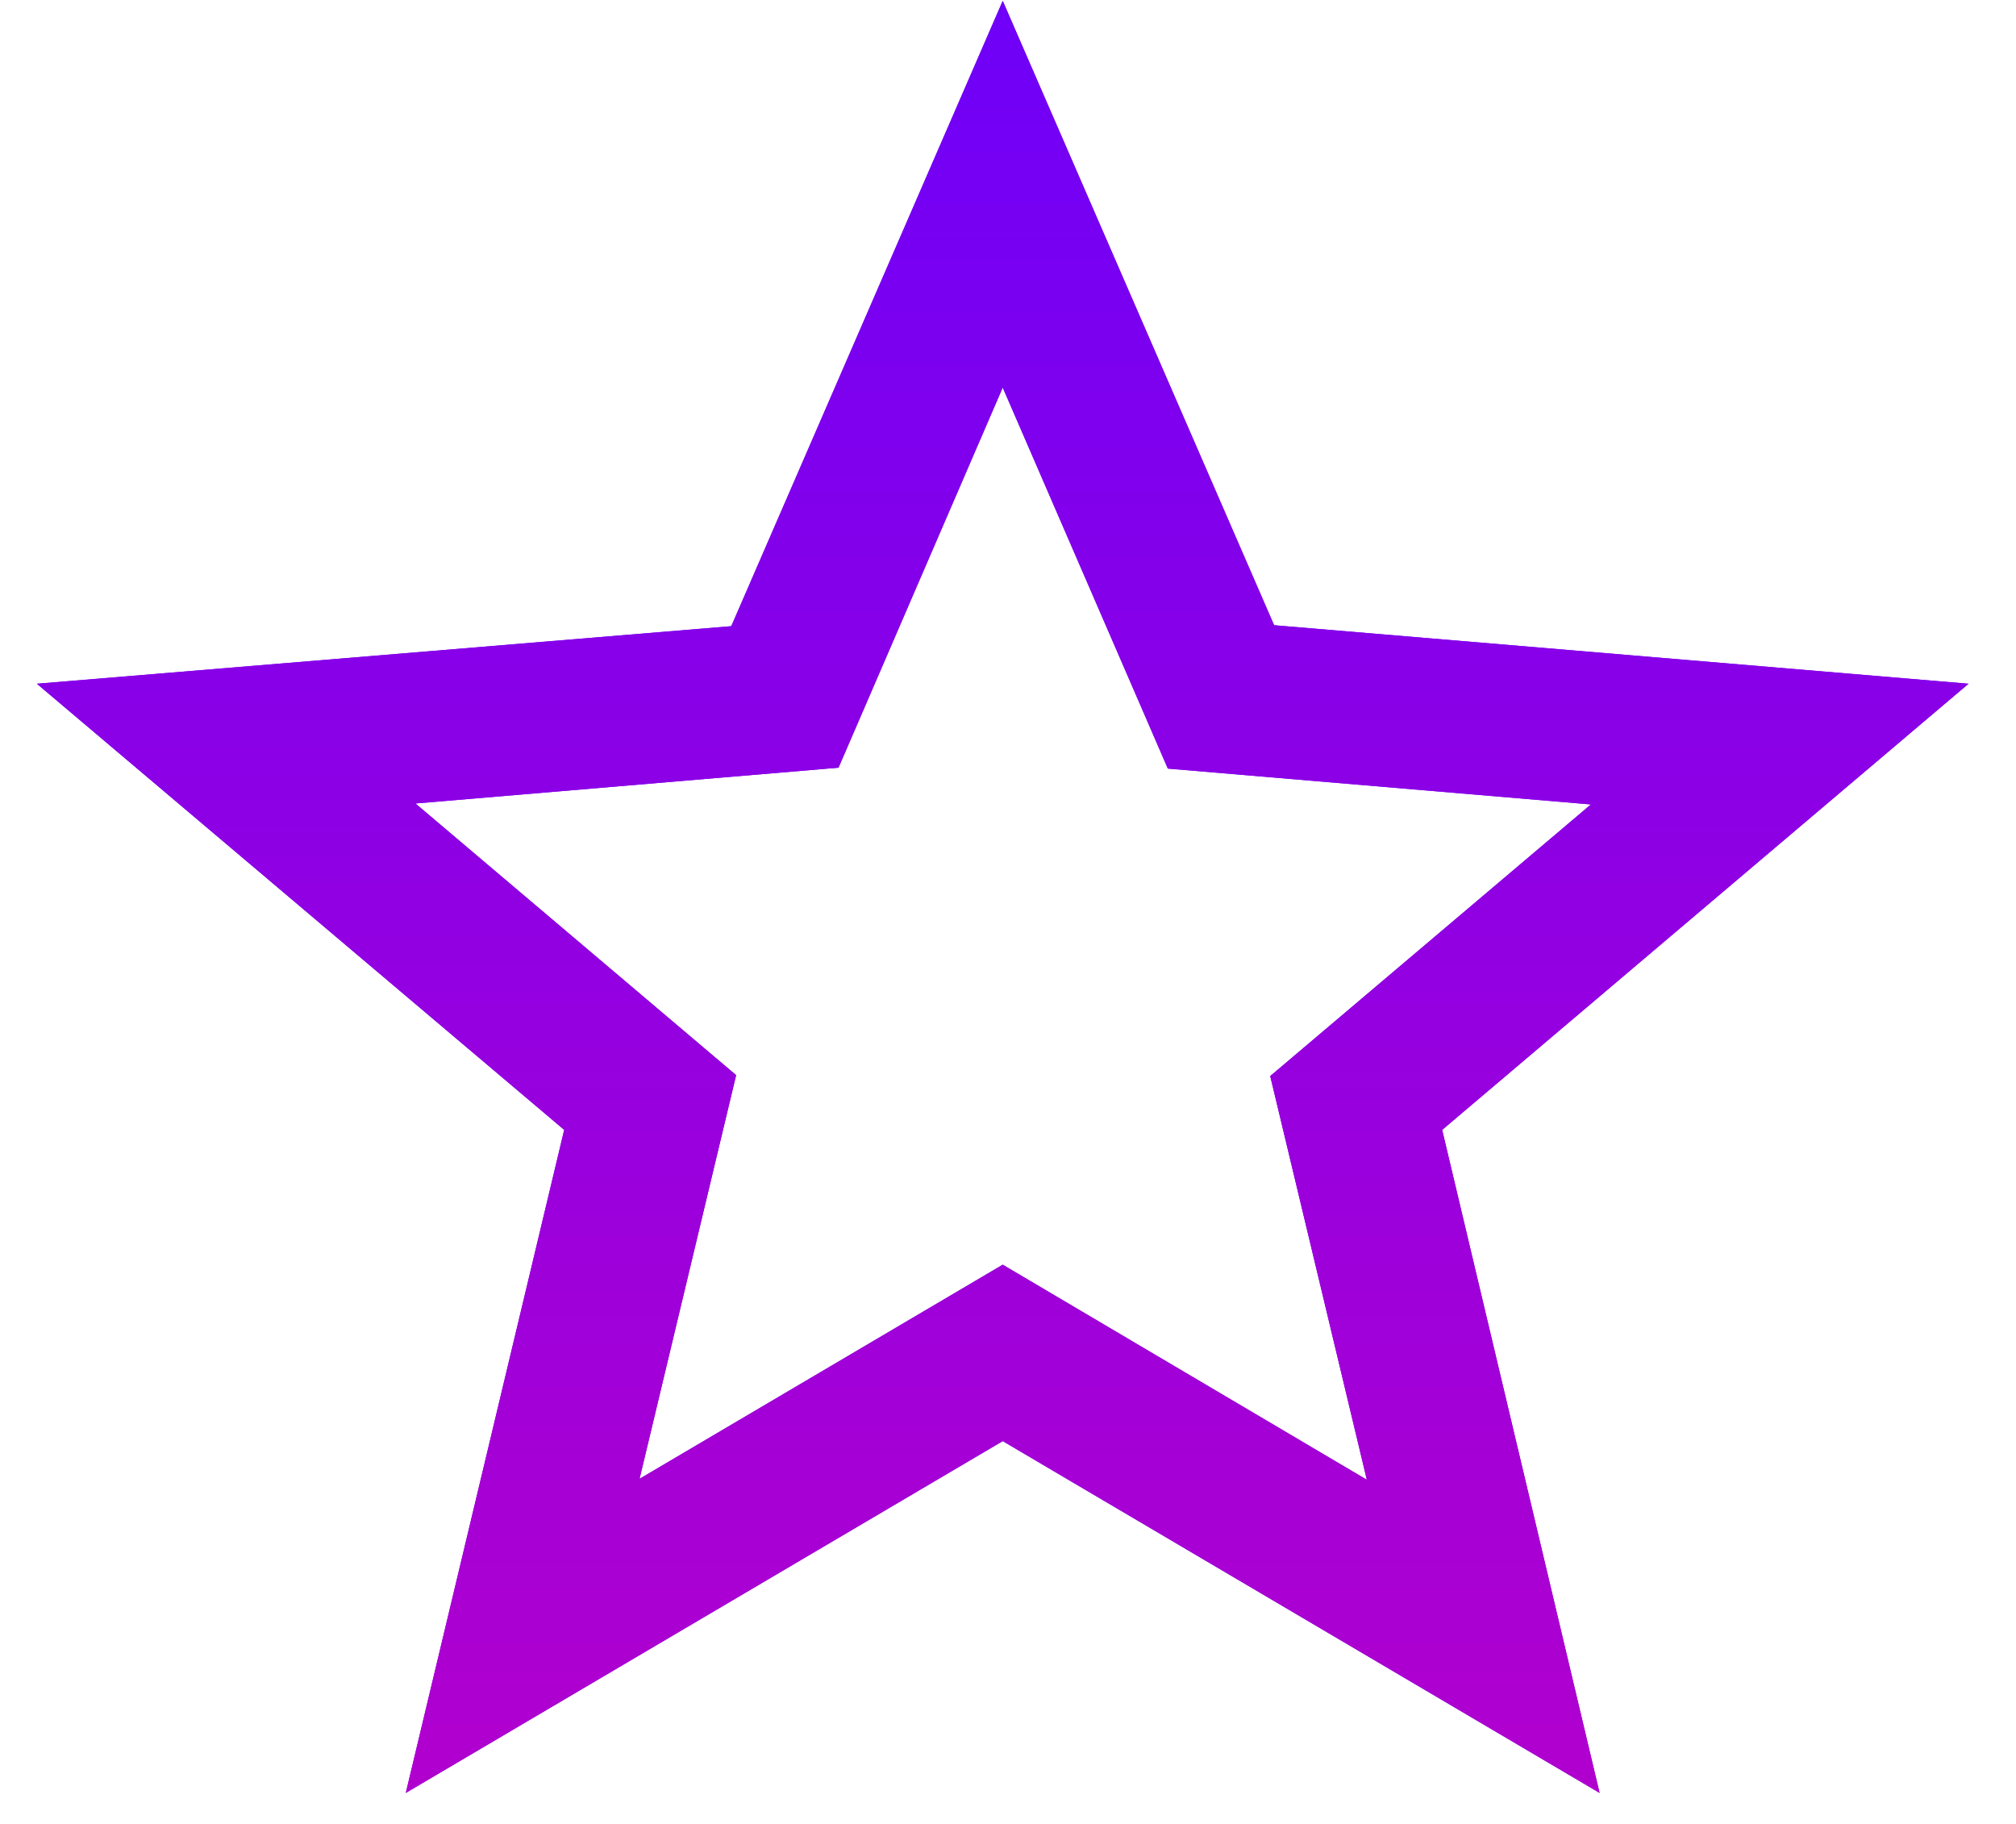
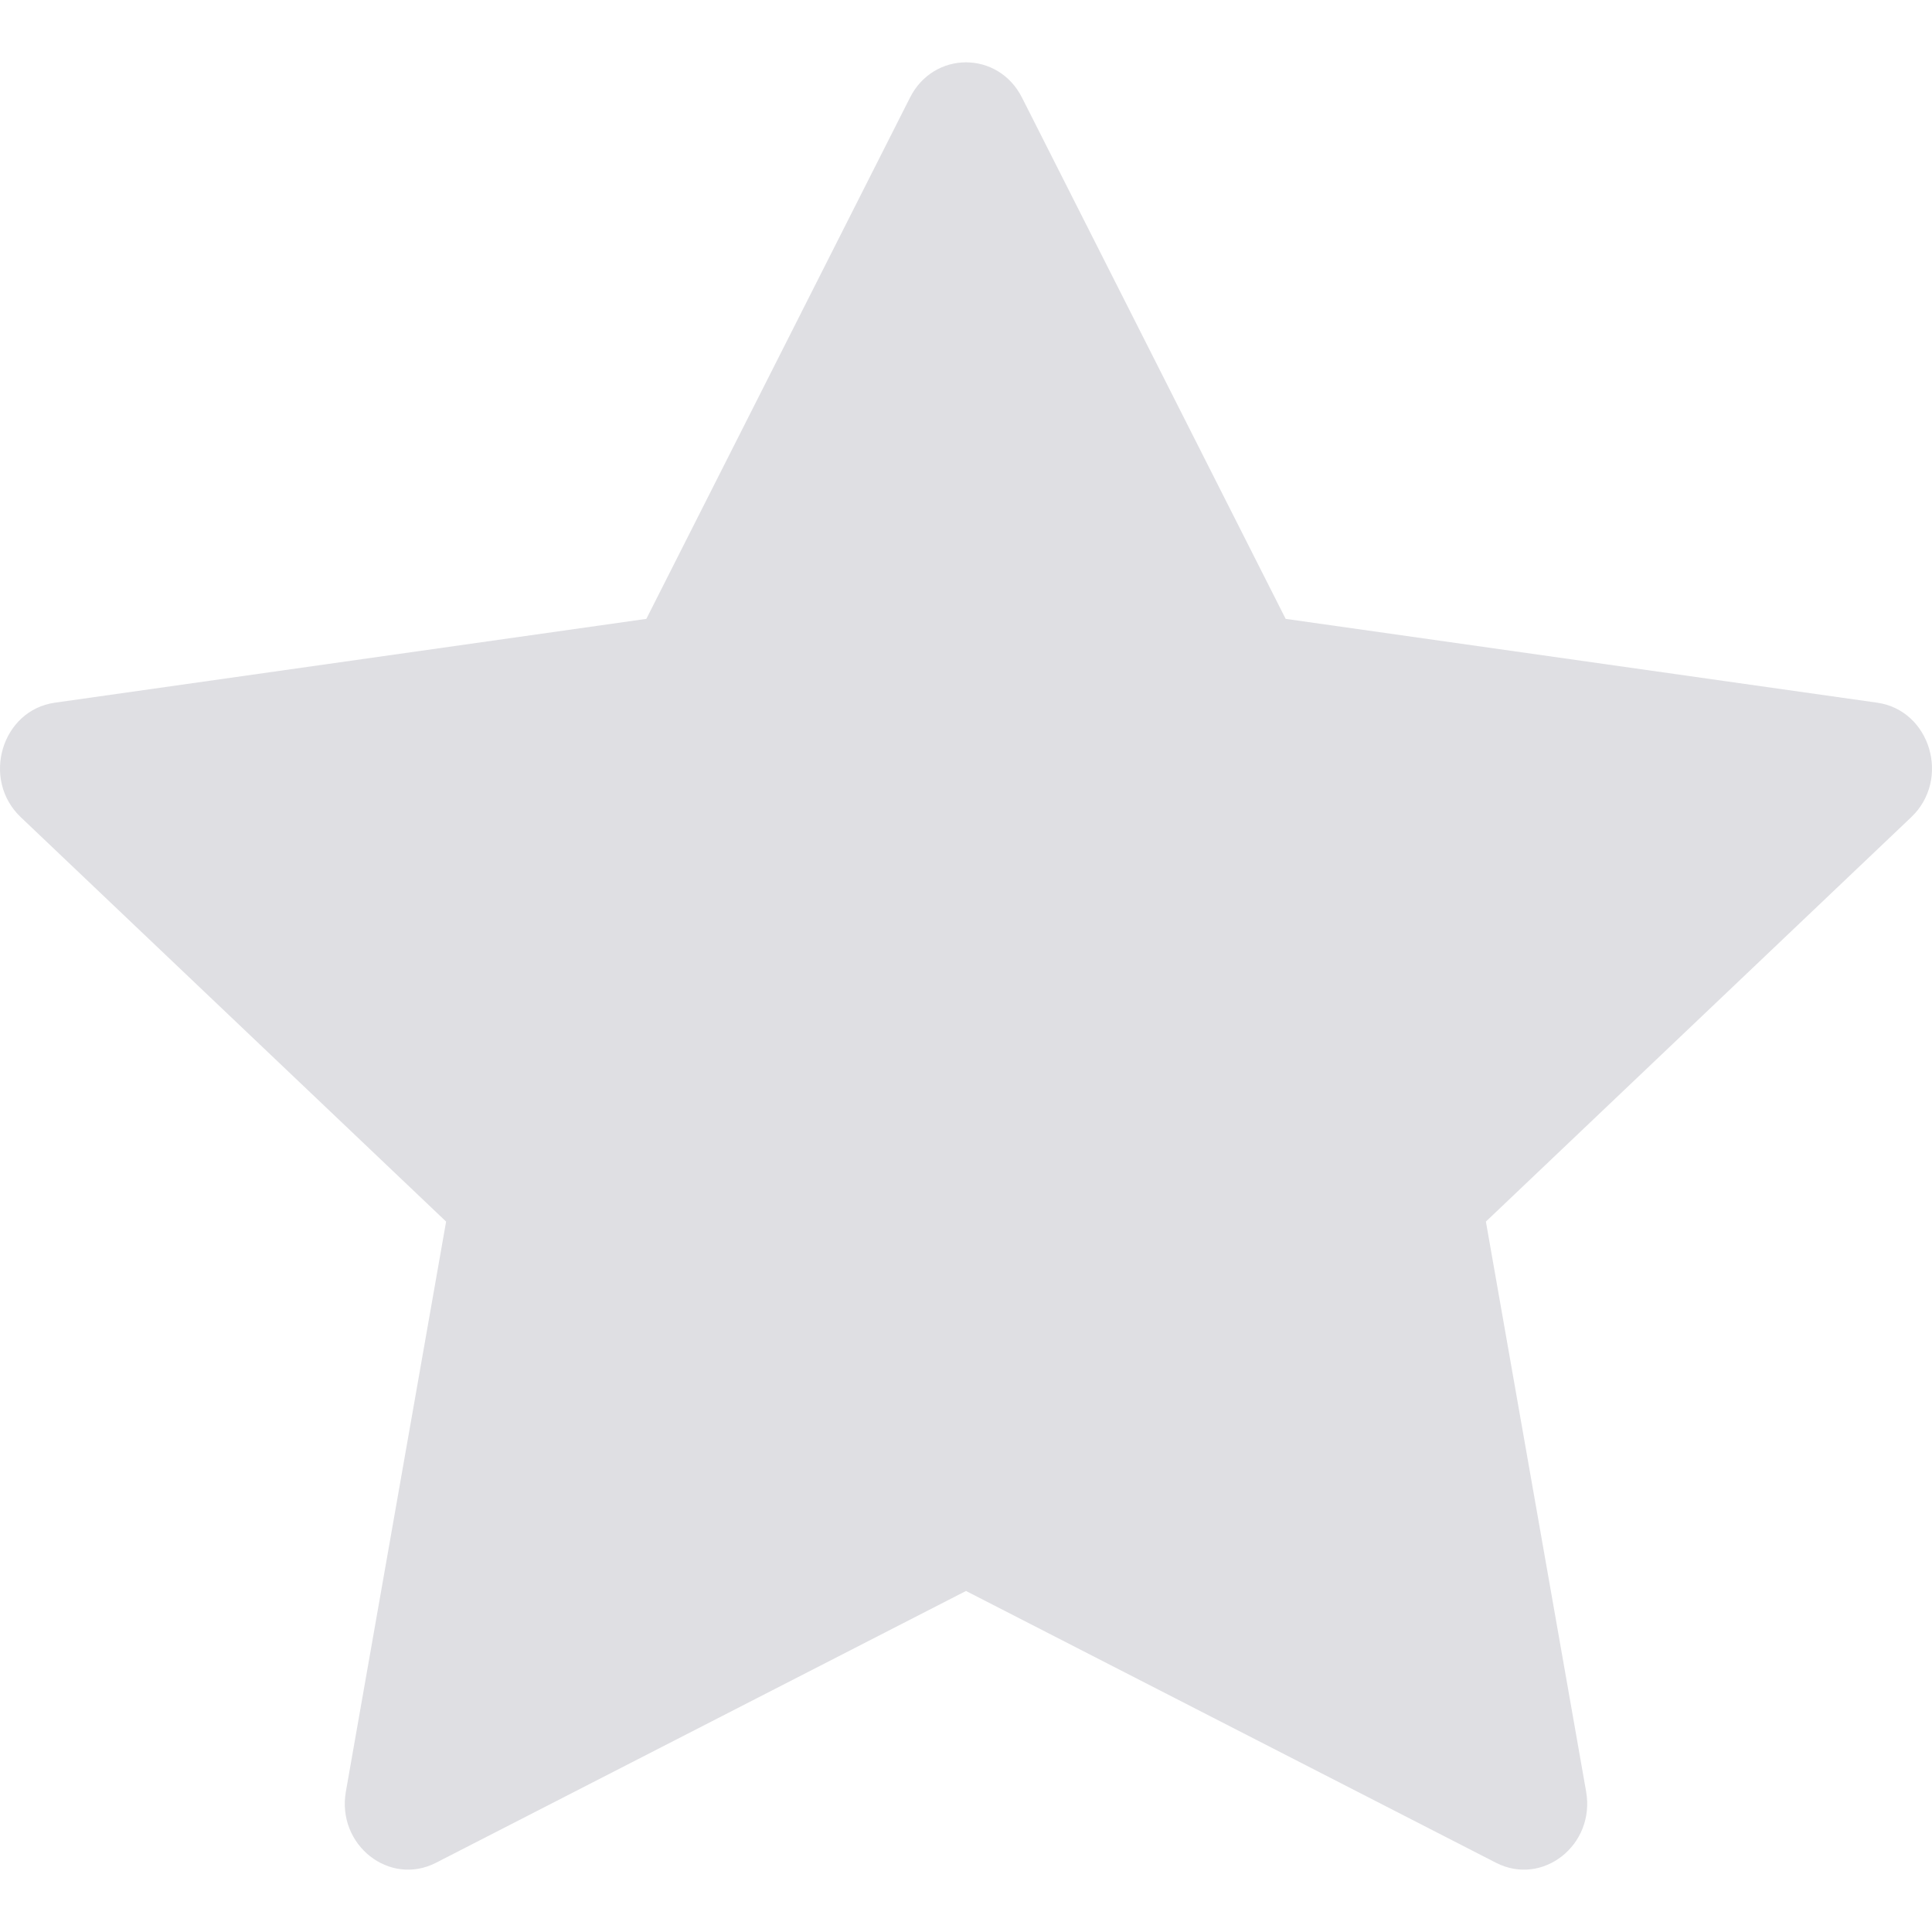
- <svg xmlns="http://www.w3.org/2000/svg" width="42" height="38" viewBox="0 0 42 38" fill="none">
-   <path d="M41.011 14.245L26.544 13.026L20.89 0.018L15.235 13.046L0.768 14.245L11.754 23.54L8.454 37.354L20.89 30.024L33.325 37.354L30.045 23.54L41.011 14.245ZM20.89 26.349L13.324 30.81L15.336 22.4L8.655 16.74L17.469 15.994L20.89 8.074L24.33 16.013L33.144 16.76L26.463 22.419L28.476 30.83L20.89 26.349Z" fill="#6F00F8" />
-   <path d="M41.011 14.245L26.544 13.026L20.89 0.018L15.235 13.046L0.768 14.245L11.754 23.54L8.454 37.354L20.89 30.024L33.325 37.354L30.045 23.54L41.011 14.245ZM20.89 26.349L13.324 30.81L15.336 22.4L8.655 16.74L17.469 15.994L20.89 8.074L24.33 16.013L33.144 16.76L26.463 22.419L28.476 30.83L20.89 26.349Z" fill="url(#paint0_linear_479_472)" />
-   <defs>
-     <linearGradient id="paint0_linear_479_472" x1="20.89" y1="0.018" x2="20.89" y2="37.354" gradientUnits="userSpaceOnUse">
-       <stop stop-color="#6F00F8" />
-       <stop offset="1" stop-color="#B100CE" />
-     </linearGradient>
-   </defs>
+ <svg xmlns="http://www.w3.org/2000/svg" width="31" height="31" viewBox="0 0 31 31" fill="none">
+   <path d="M6.996 29.889C6.247 30.273 5.399 29.602 5.55 28.745L7.158 19.601L0.333 13.112C-0.305 12.505 0.026 11.396 0.88 11.275L10.371 9.93L14.602 1.565C14.984 0.812 16.016 0.812 16.398 1.565L20.629 9.93L30.12 11.275C30.974 11.396 31.305 12.505 30.667 13.112L23.842 19.601L25.45 28.745C25.601 29.602 24.753 30.273 24.004 29.889L15.5 25.528L6.996 29.889Z" fill="#DFDFE3" />
</svg>
